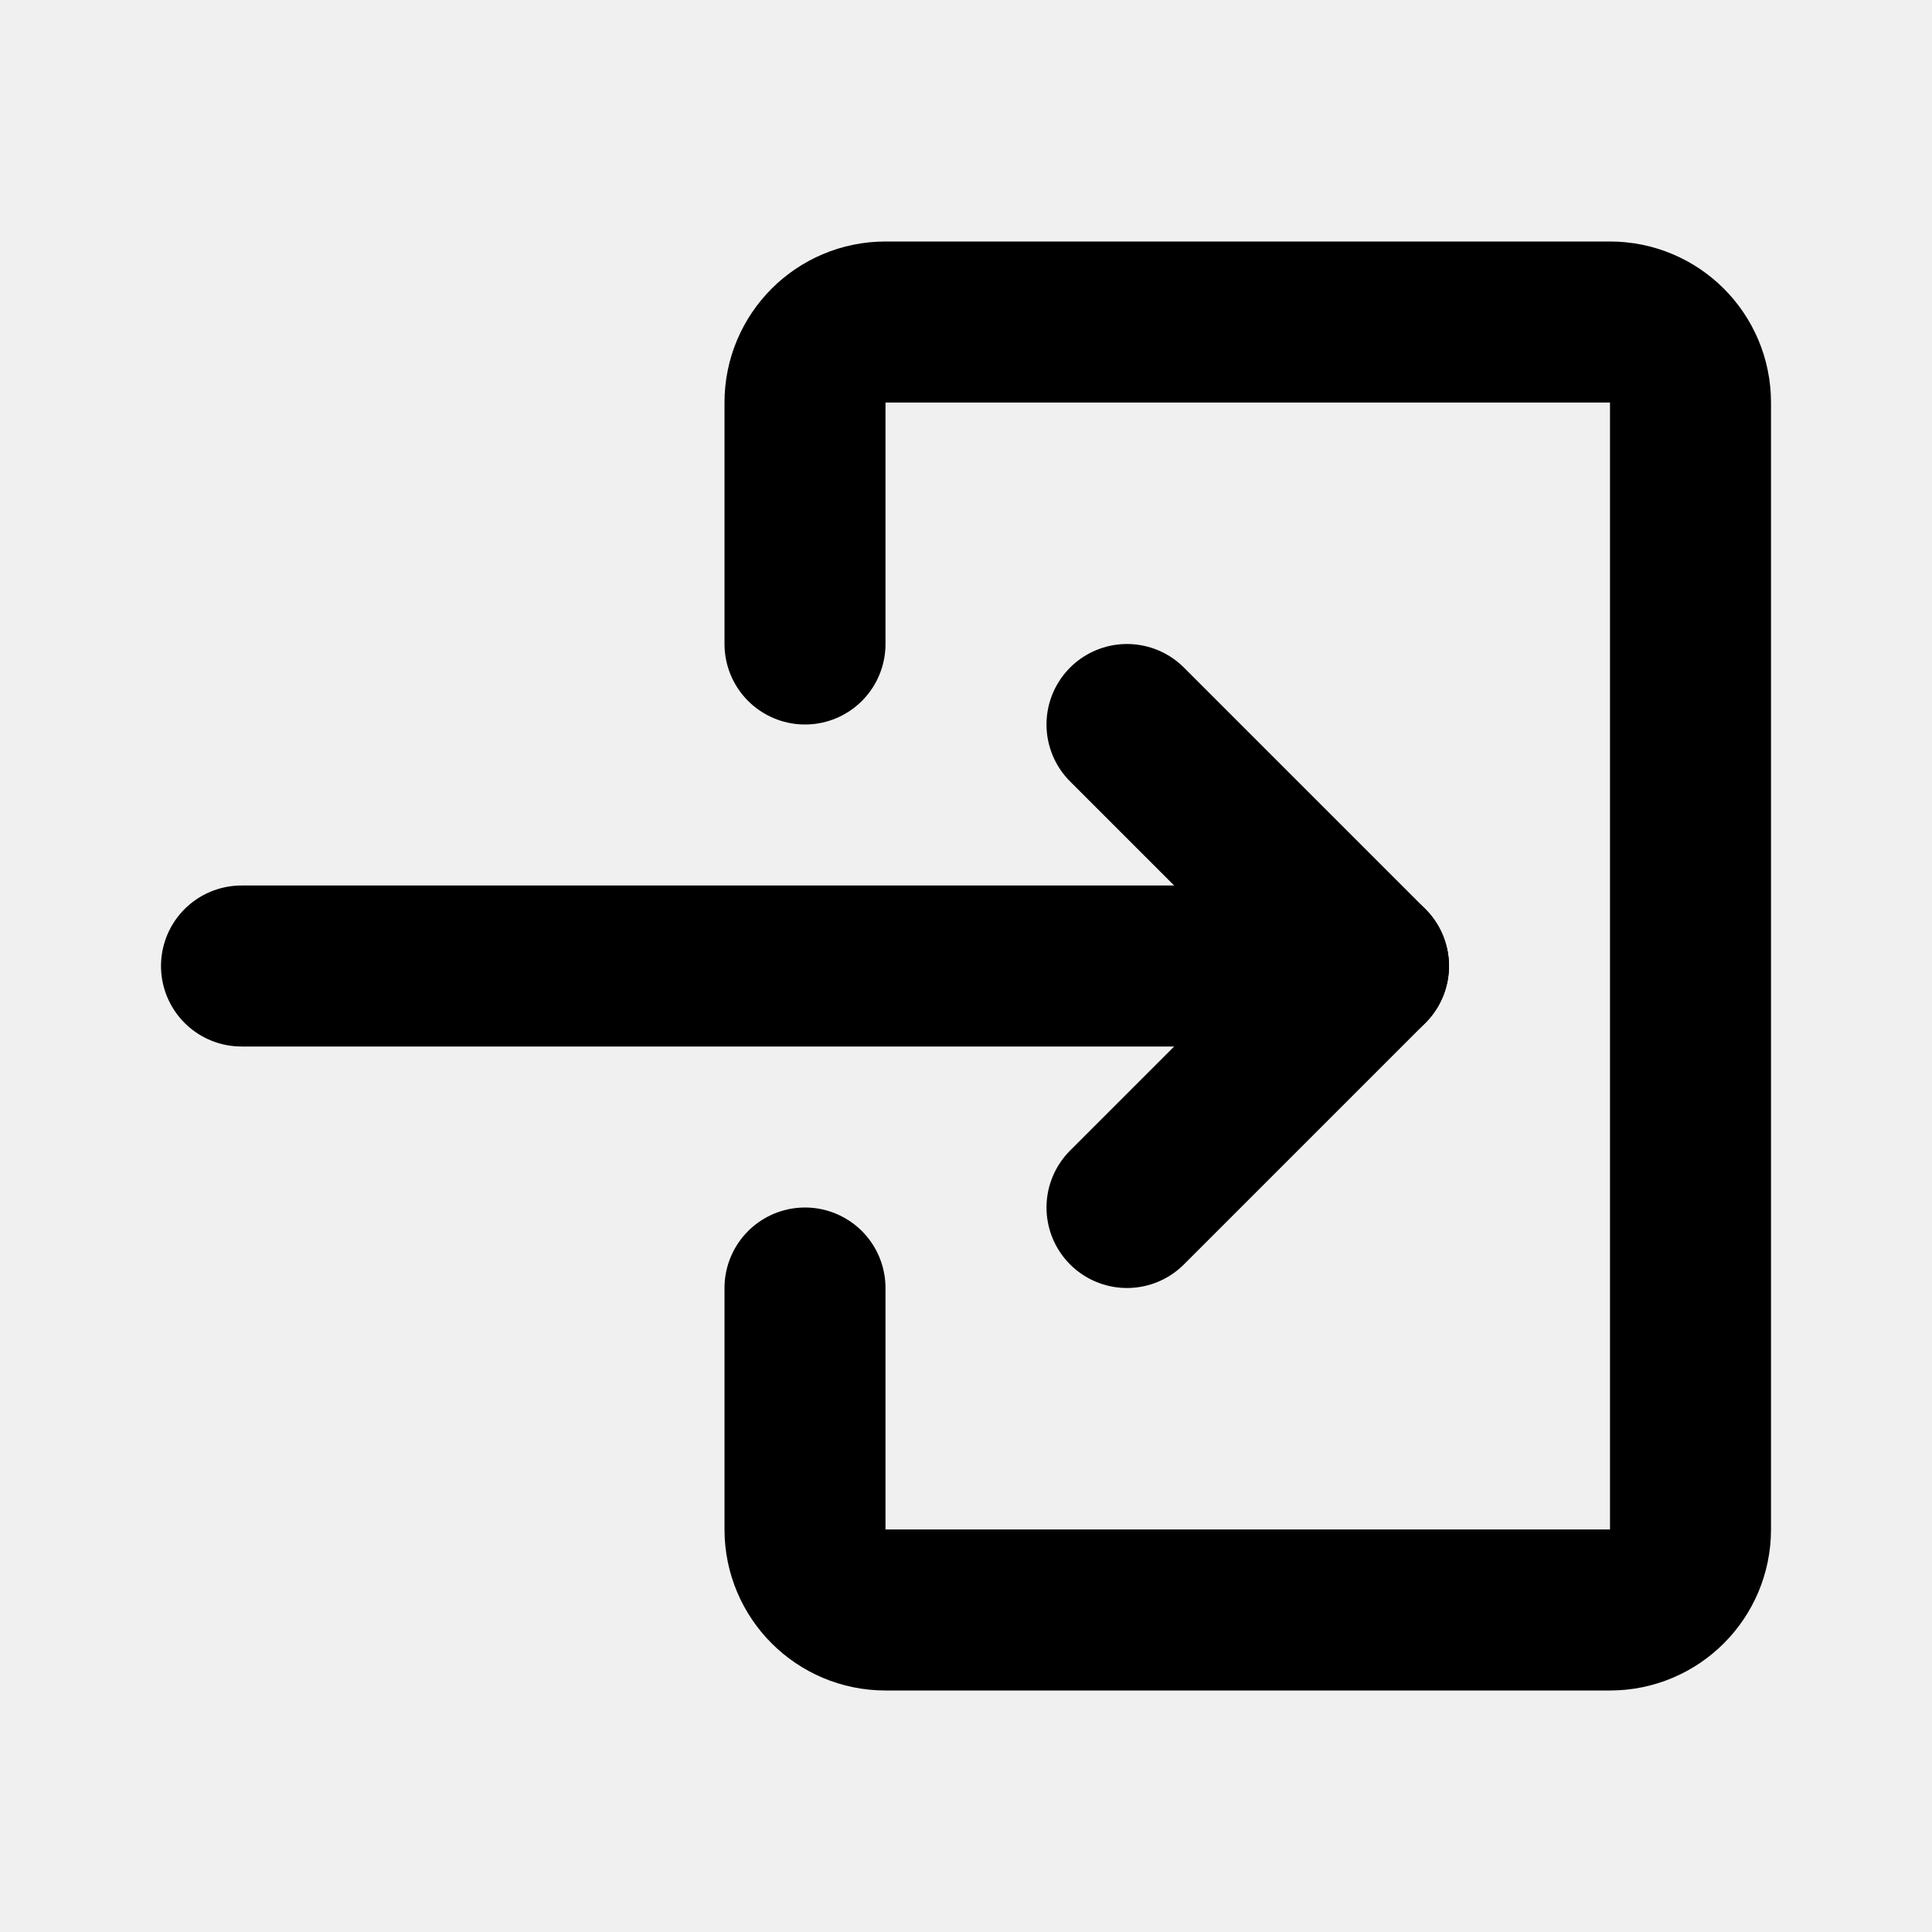
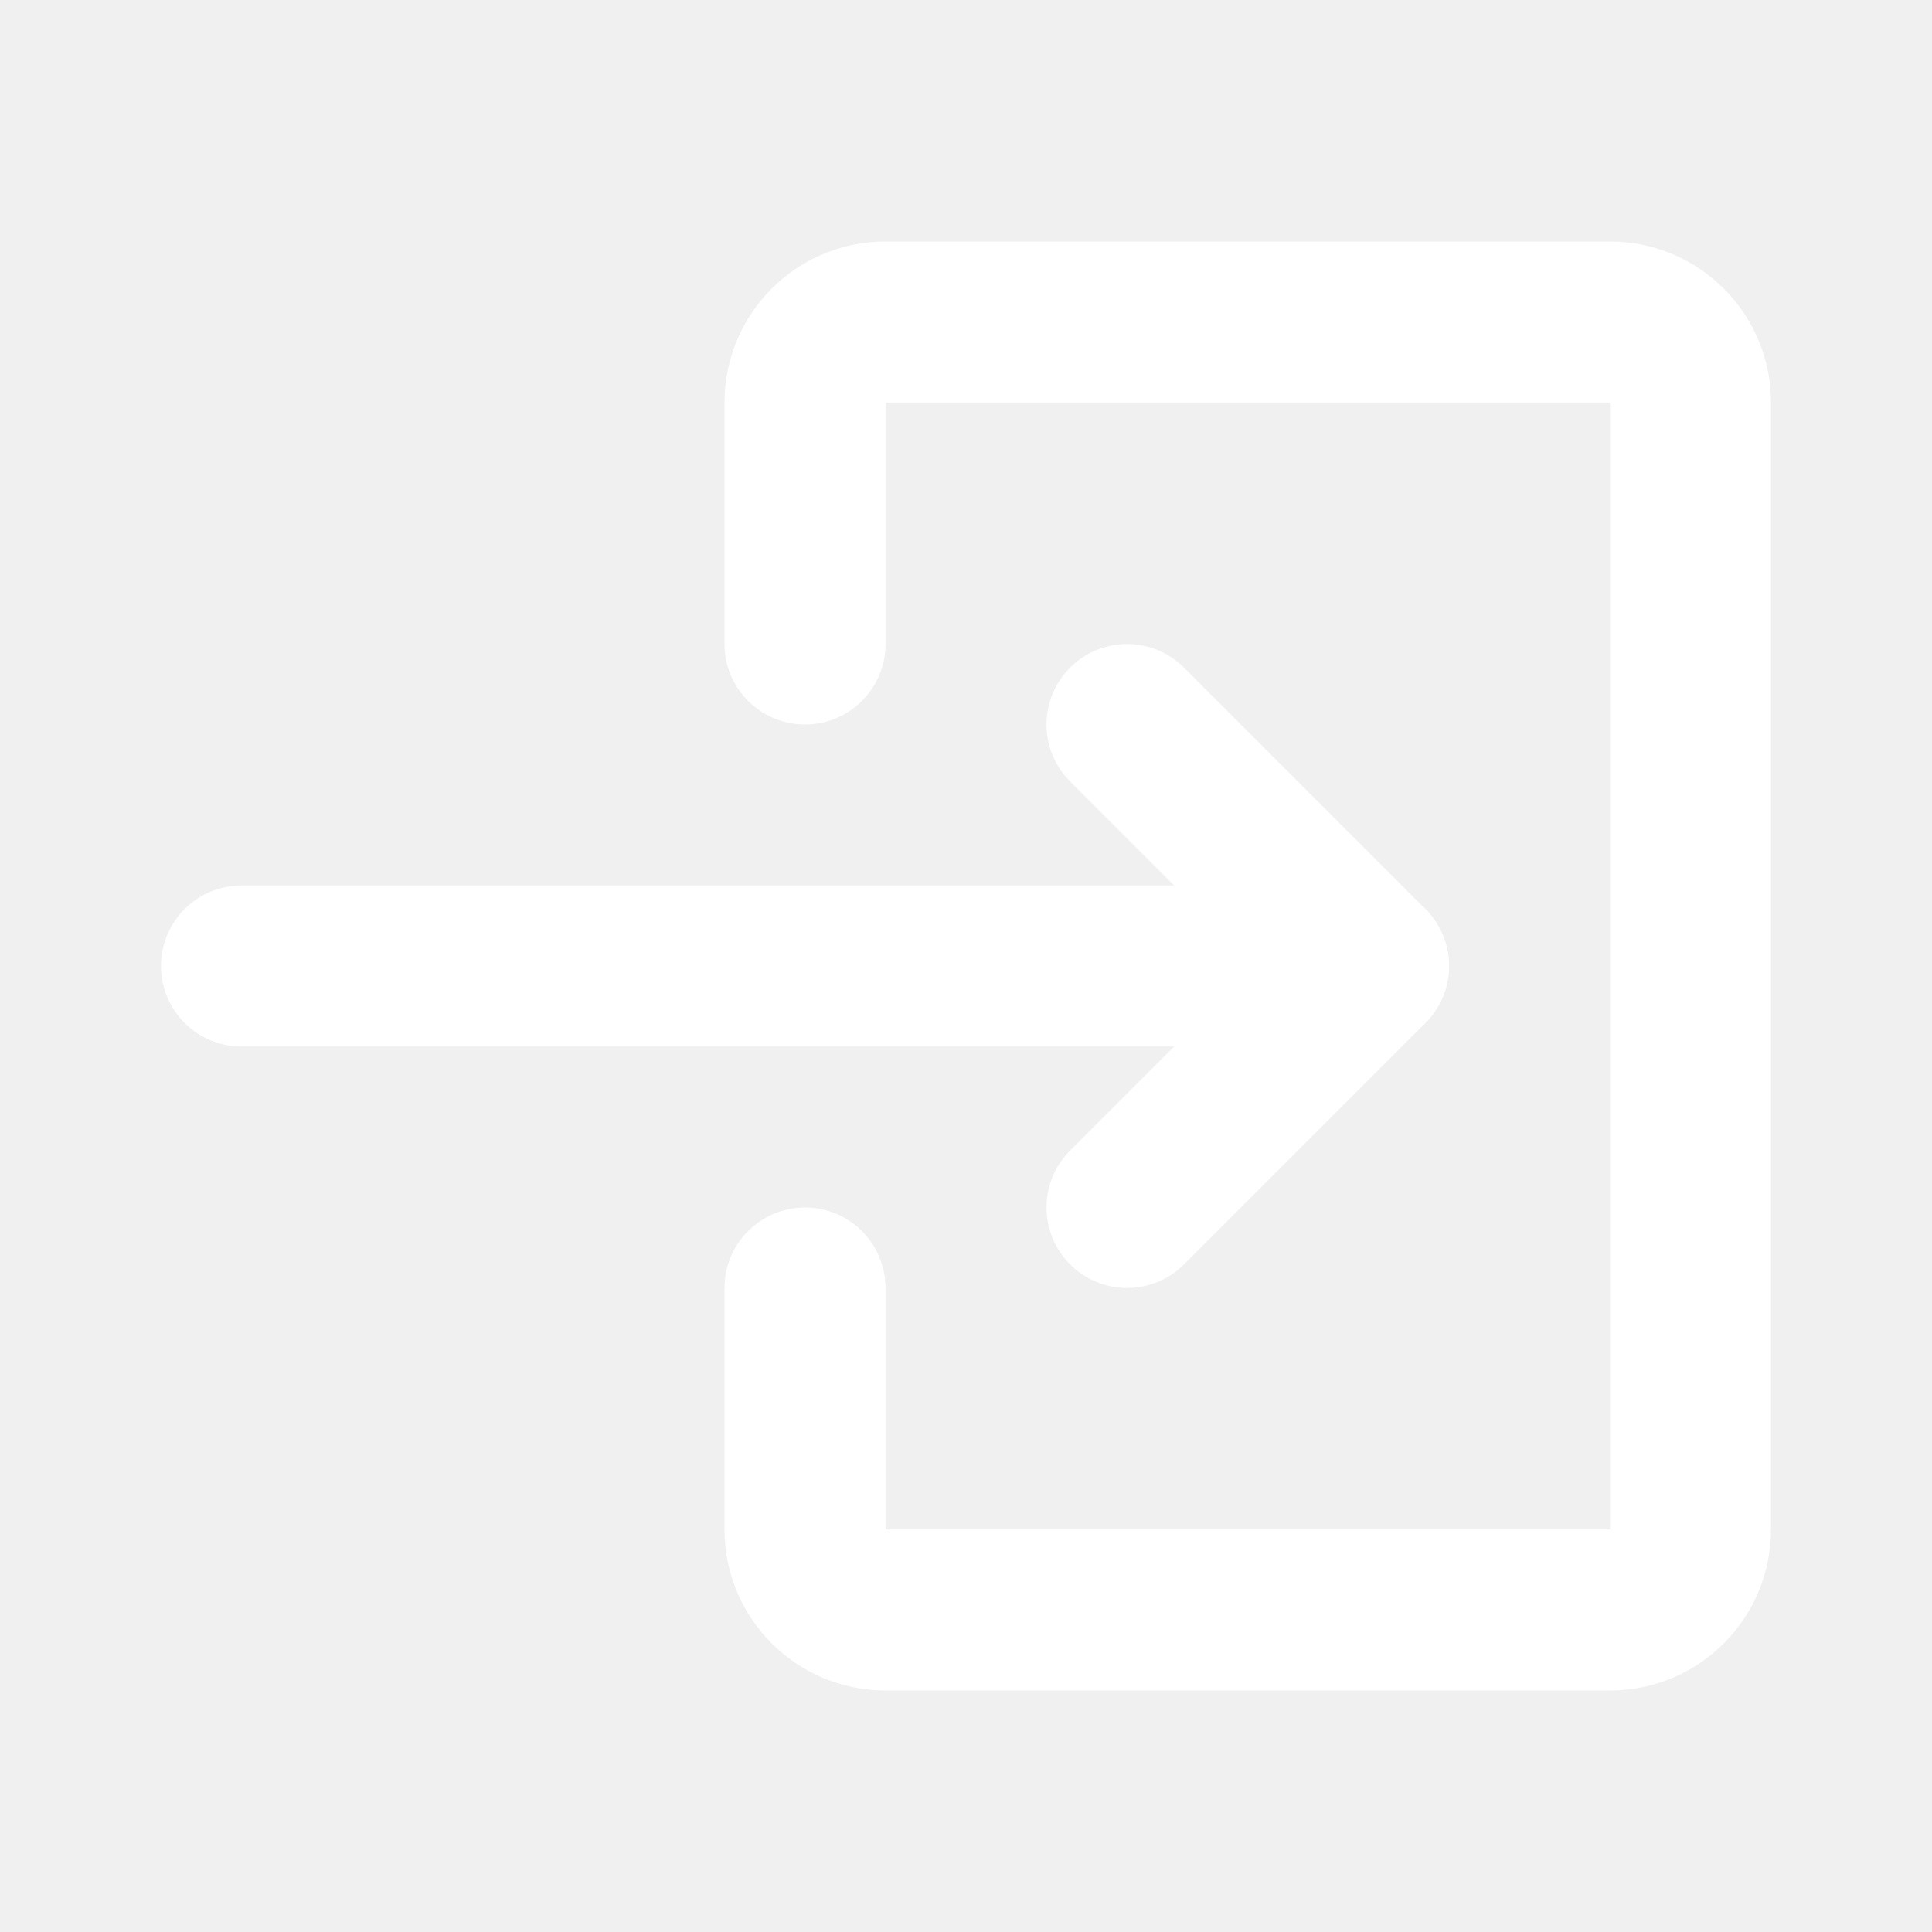
- <svg xmlns="http://www.w3.org/2000/svg" fill="#000000" width="800px" height="800px" viewBox="0 0 24 24" id="log-in-2" data-name="Flat Line" class="icon flat-line">
-   <polyline id="primary" points="14 9 17 12 14 15" style="fill: none; stroke: rgb(0, 0, 0); stroke-linecap: round; stroke-linejoin: round; stroke-width: 2;" />
-   <line id="primary-2" data-name="primary" x1="17" y1="12" x2="3" y2="12" style="fill: none; stroke: rgb(0, 0, 0); stroke-linecap: round; stroke-linejoin: round; stroke-width: 2;" />
-   <path id="primary-3" data-name="primary" d="M10,8V5a1,1,0,0,1,1-1h9a1,1,0,0,1,1,1V19a1,1,0,0,1-1,1H11a1,1,0,0,1-1-1V16" style="fill: none; stroke: rgb(0, 0, 0); stroke-linecap: round; stroke-linejoin: round; stroke-width: 2;" />
+ <svg xmlns="http://www.w3.org/2000/svg" fill="#ffffff" width="800px" height="800px" viewBox="0 0 24 24" id="log-in-2" data-name="Flat Line" class="icon flat-line">
+   <polyline id="primary" points="14 9 17 12 14 15" style="fill: none; stroke: rgb(255, 255, 255); stroke-linecap: round; stroke-linejoin: round; stroke-width: 2;" />
+   <line id="primary-2" data-name="primary" x1="17" y1="12" x2="3" y2="12" style="fill: none; stroke: rgb(255, 255, 255); stroke-linecap: round; stroke-linejoin: round; stroke-width: 2;" />
+   <path id="primary-3" data-name="primary" d="M10,8V5a1,1,0,0,1,1-1h9a1,1,0,0,1,1,1V19a1,1,0,0,1-1,1H11a1,1,0,0,1-1-1V16" style="fill: none; stroke: rgb(255, 255, 255); stroke-linecap: round; stroke-linejoin: round; stroke-width: 2;" />
</svg>
